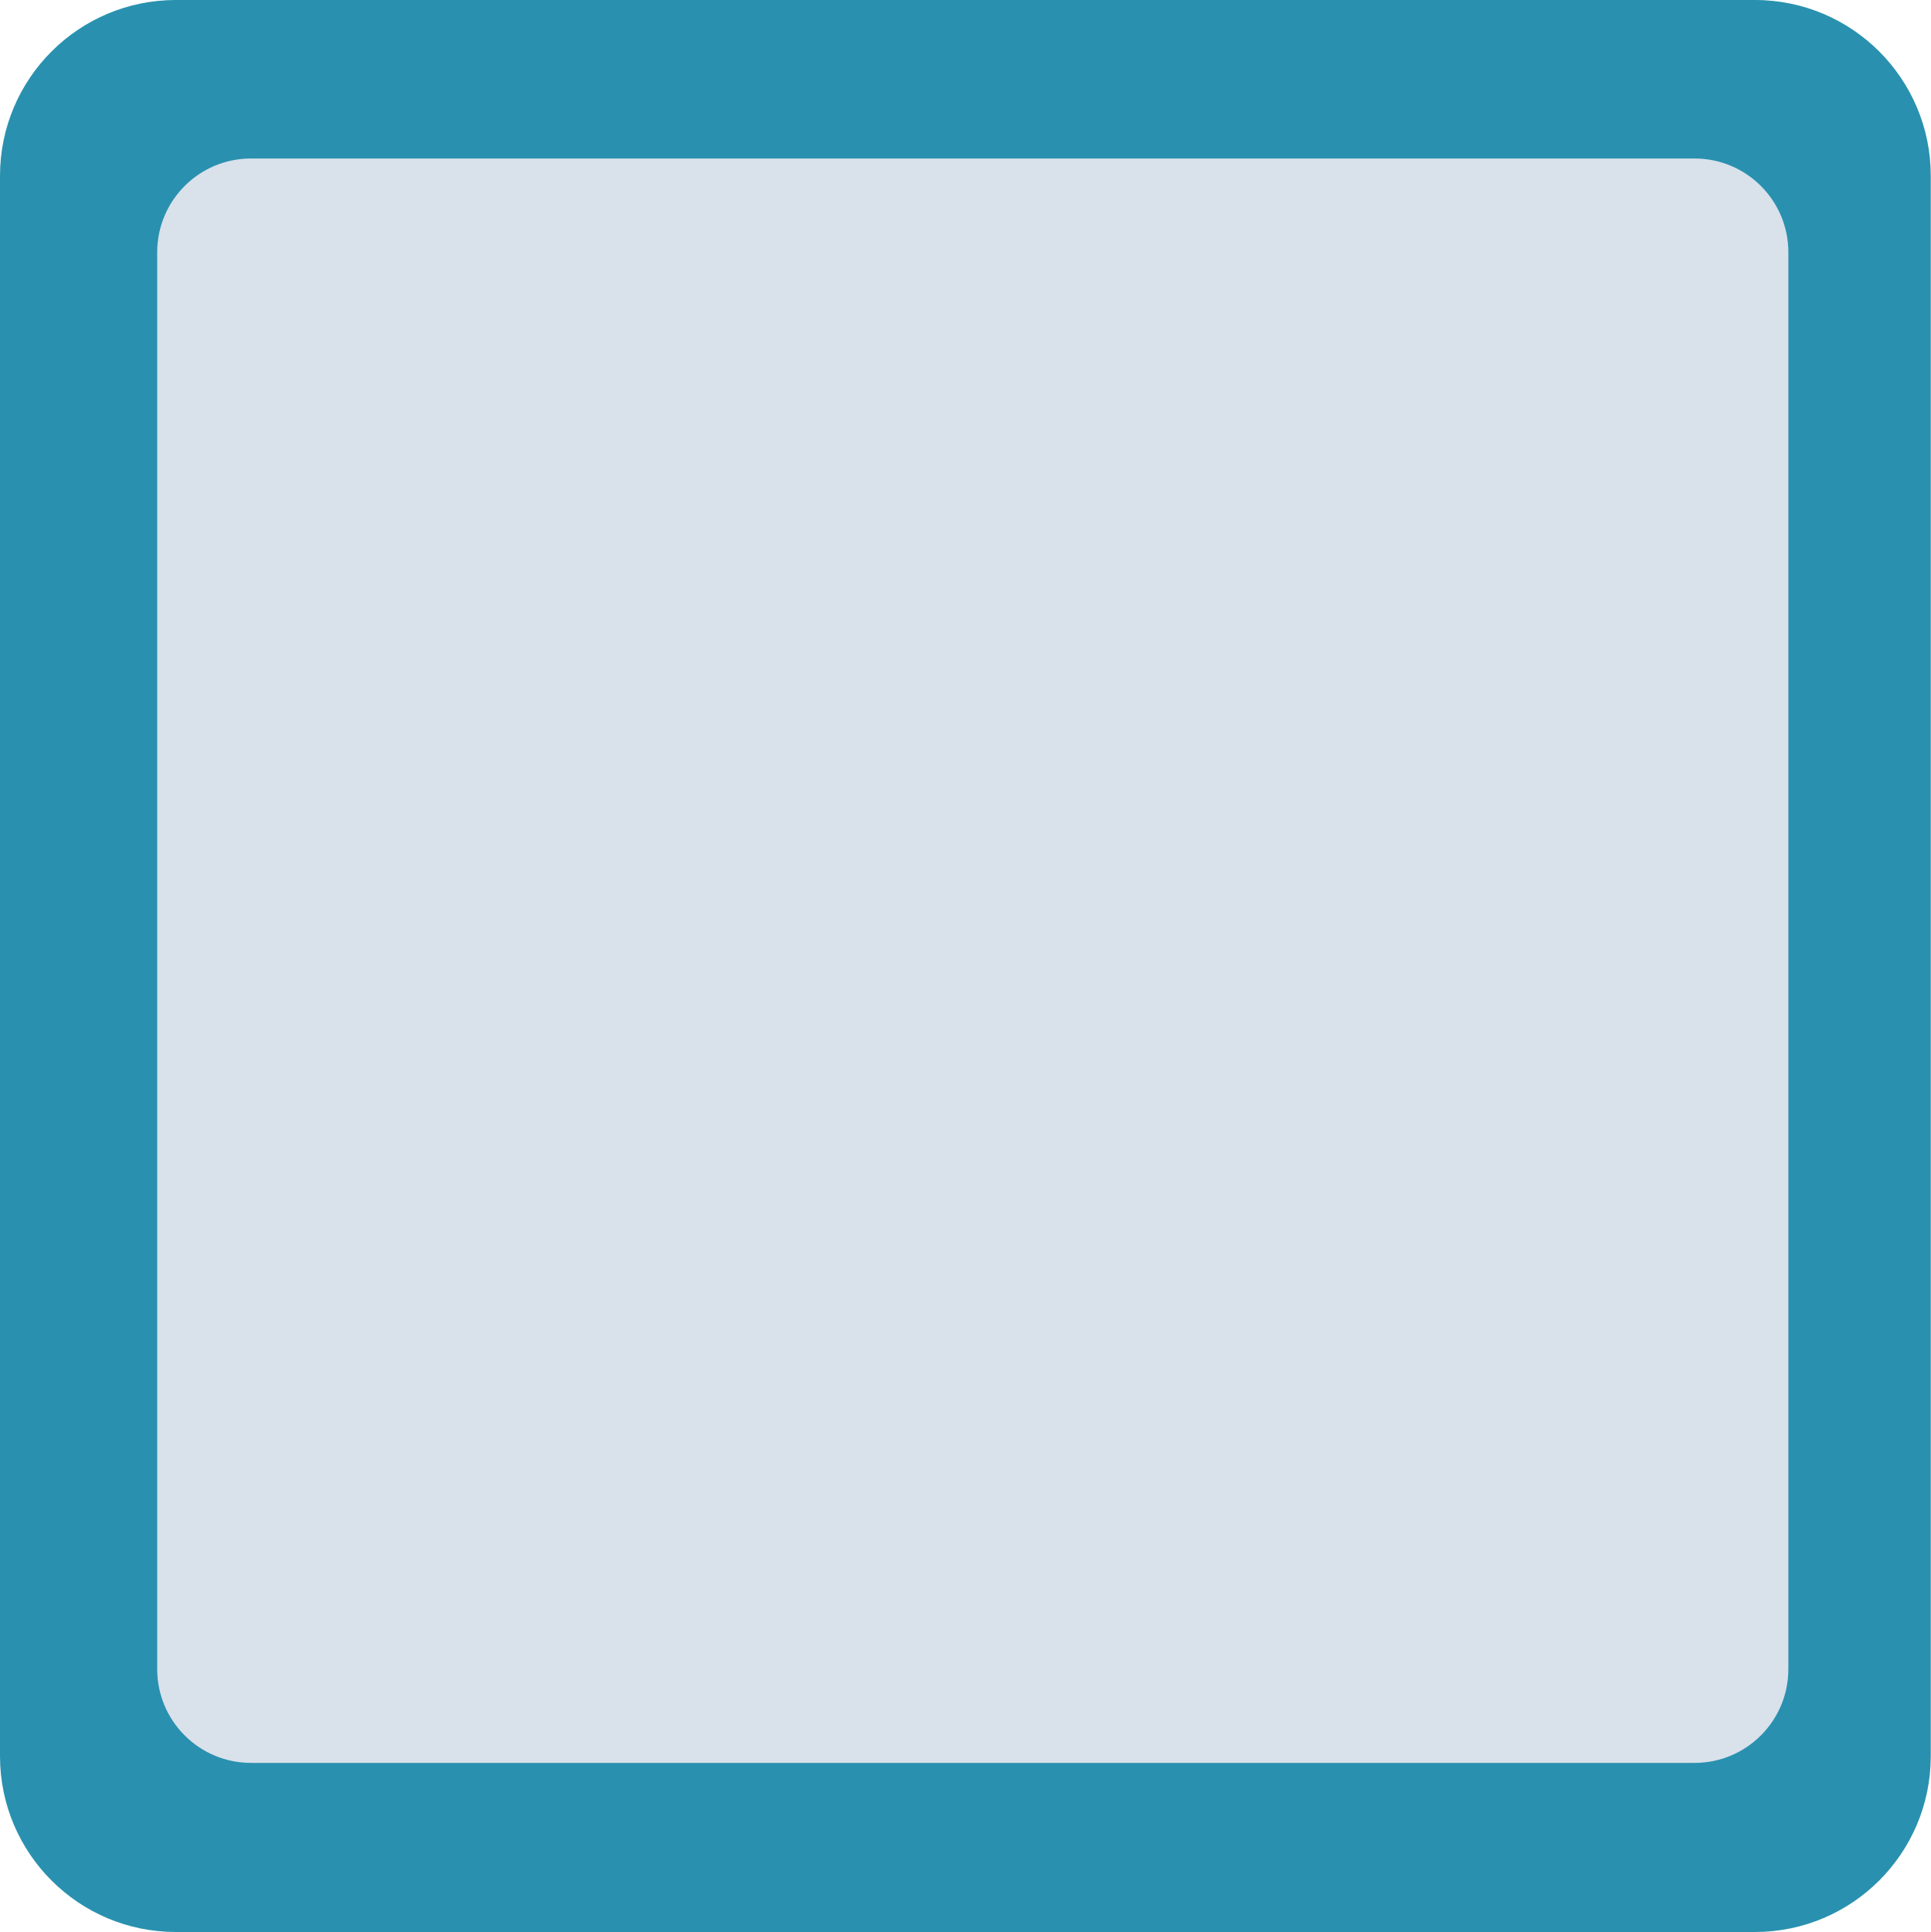
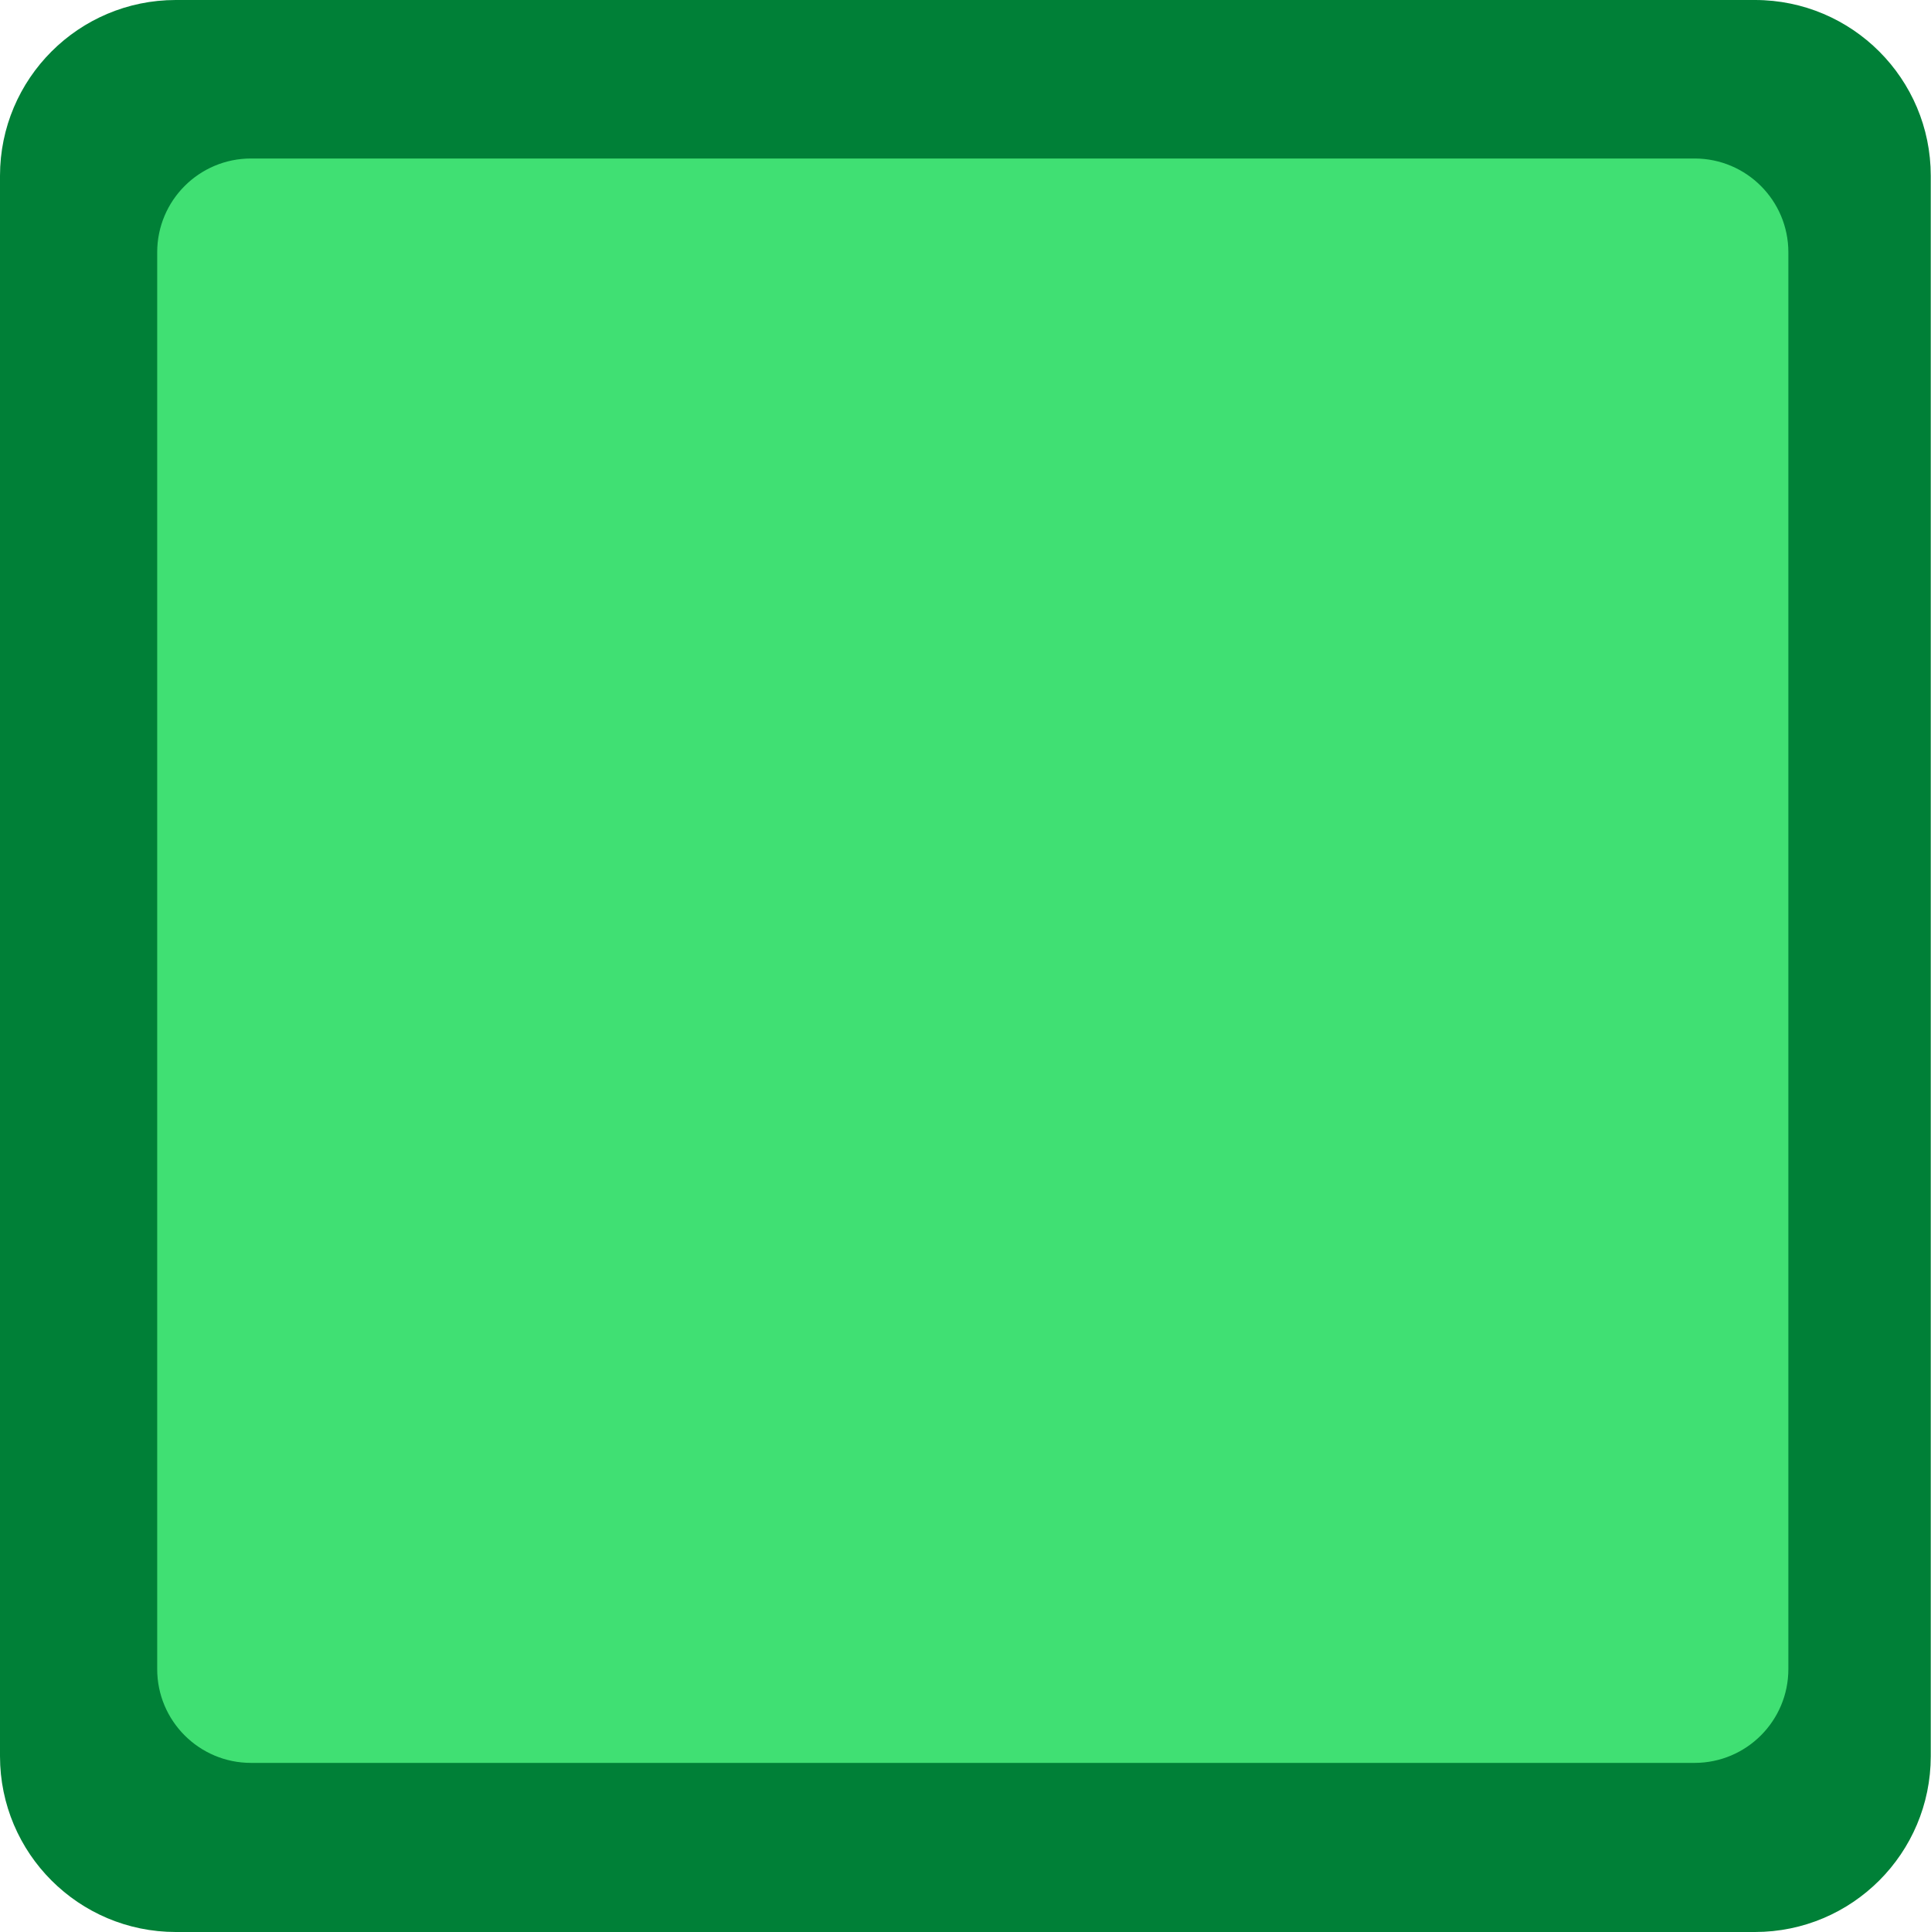
<svg xmlns="http://www.w3.org/2000/svg" width="34.587" height="34.605" viewBox="27.5 28 34.587 34.605">
-   <path d="M60.044 57.803a2 2 0 0 1-2 2h-26.25a2 2 0 0 1-2-2v-26.5a2 2 0 0 1 2-2h26.25a2 2 0 0 1 2 2z" fill="#d9e1eb" />
-   <path d="M58.94 28H30.648a3.15 3.15 0 0 0-3.148 3.148v28.309a3.15 3.15 0 0 0 3.148 3.148h28.291a3.15 3.15 0 0 0 3.148-3.148V31.149A3.15 3.15 0 0 0 58.94 28zm.596 29.895a1.68 1.68 0 0 1-1.676 1.681H31.996a1.68 1.68 0 0 1-1.68-1.681V32.519a1.68 1.68 0 0 1 1.68-1.68H57.86a1.68 1.68 0 0 1 1.676 1.68z" fill="#2991af" />
+   <path d="M60.044 57.803a2 2 0 0 1-2 2h-26.25a2 2 0 0 1-2-2v-26.5a2 2 0 0 1 2-2h26.25a2 2 0 0 1 2 2z" fill="#40E073" />
+   <path d="M58.94 28H30.648a3.15 3.15 0 0 0-3.148 3.148v28.309a3.15 3.15 0 0 0 3.148 3.148h28.291a3.15 3.15 0 0 0 3.148-3.148V31.149A3.15 3.15 0 0 0 58.94 28zm.596 29.895a1.68 1.68 0 0 1-1.676 1.681H31.996a1.68 1.68 0 0 1-1.68-1.681V32.519a1.68 1.68 0 0 1 1.68-1.68H57.86a1.68 1.68 0 0 1 1.676 1.68z" fill="#008037" />
</svg>
